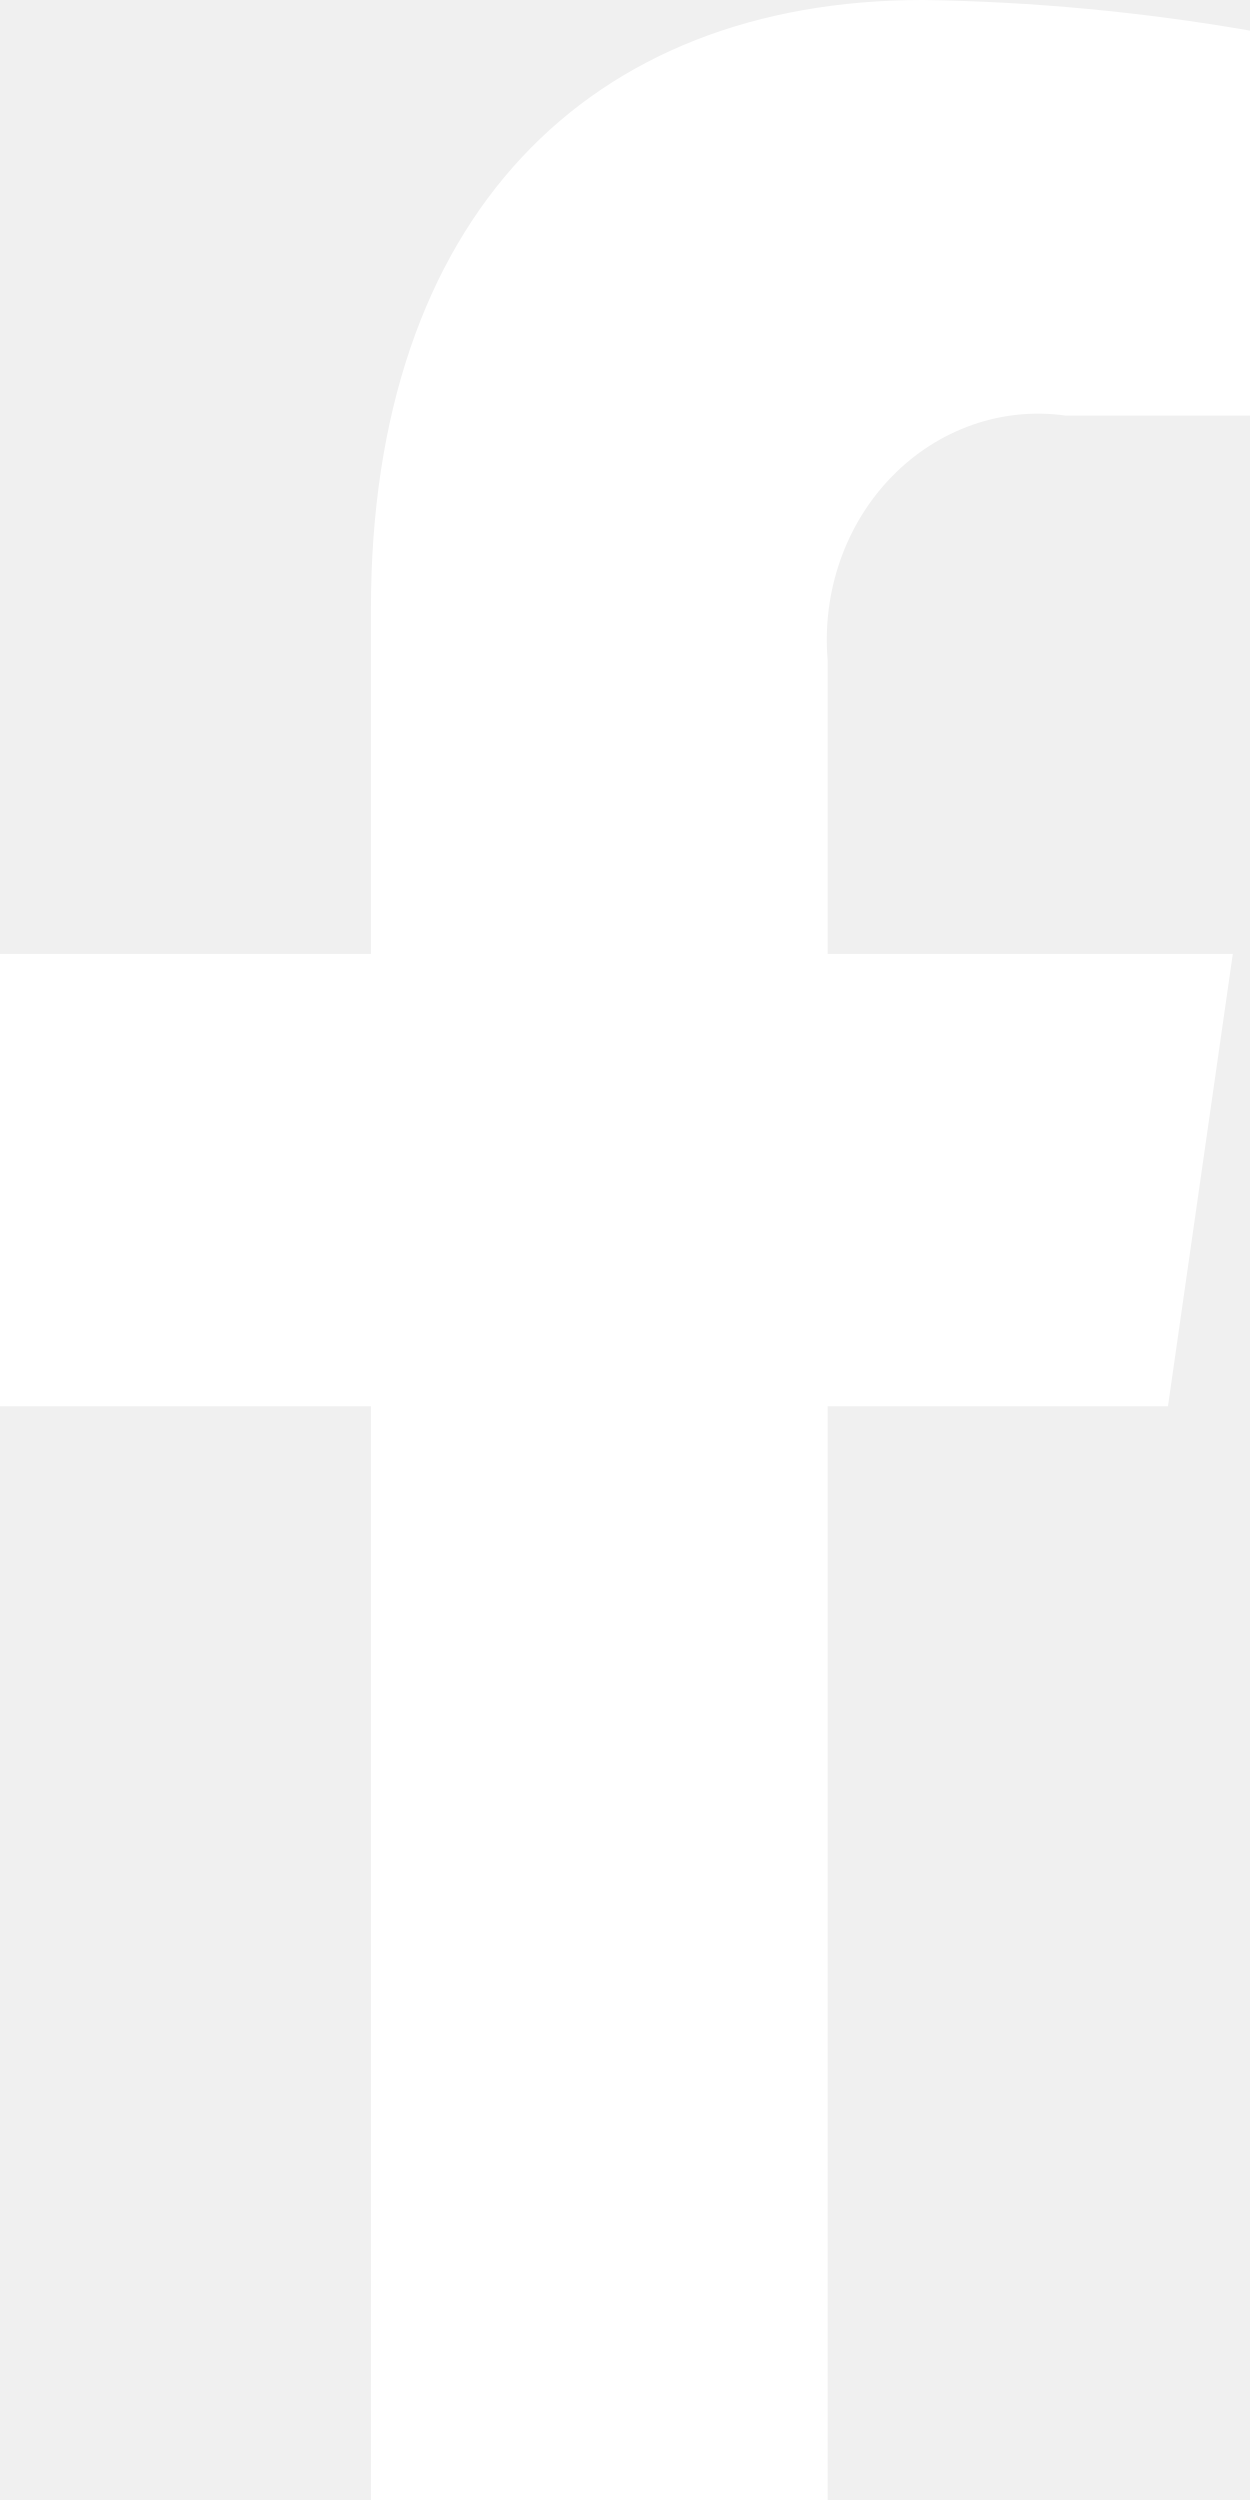
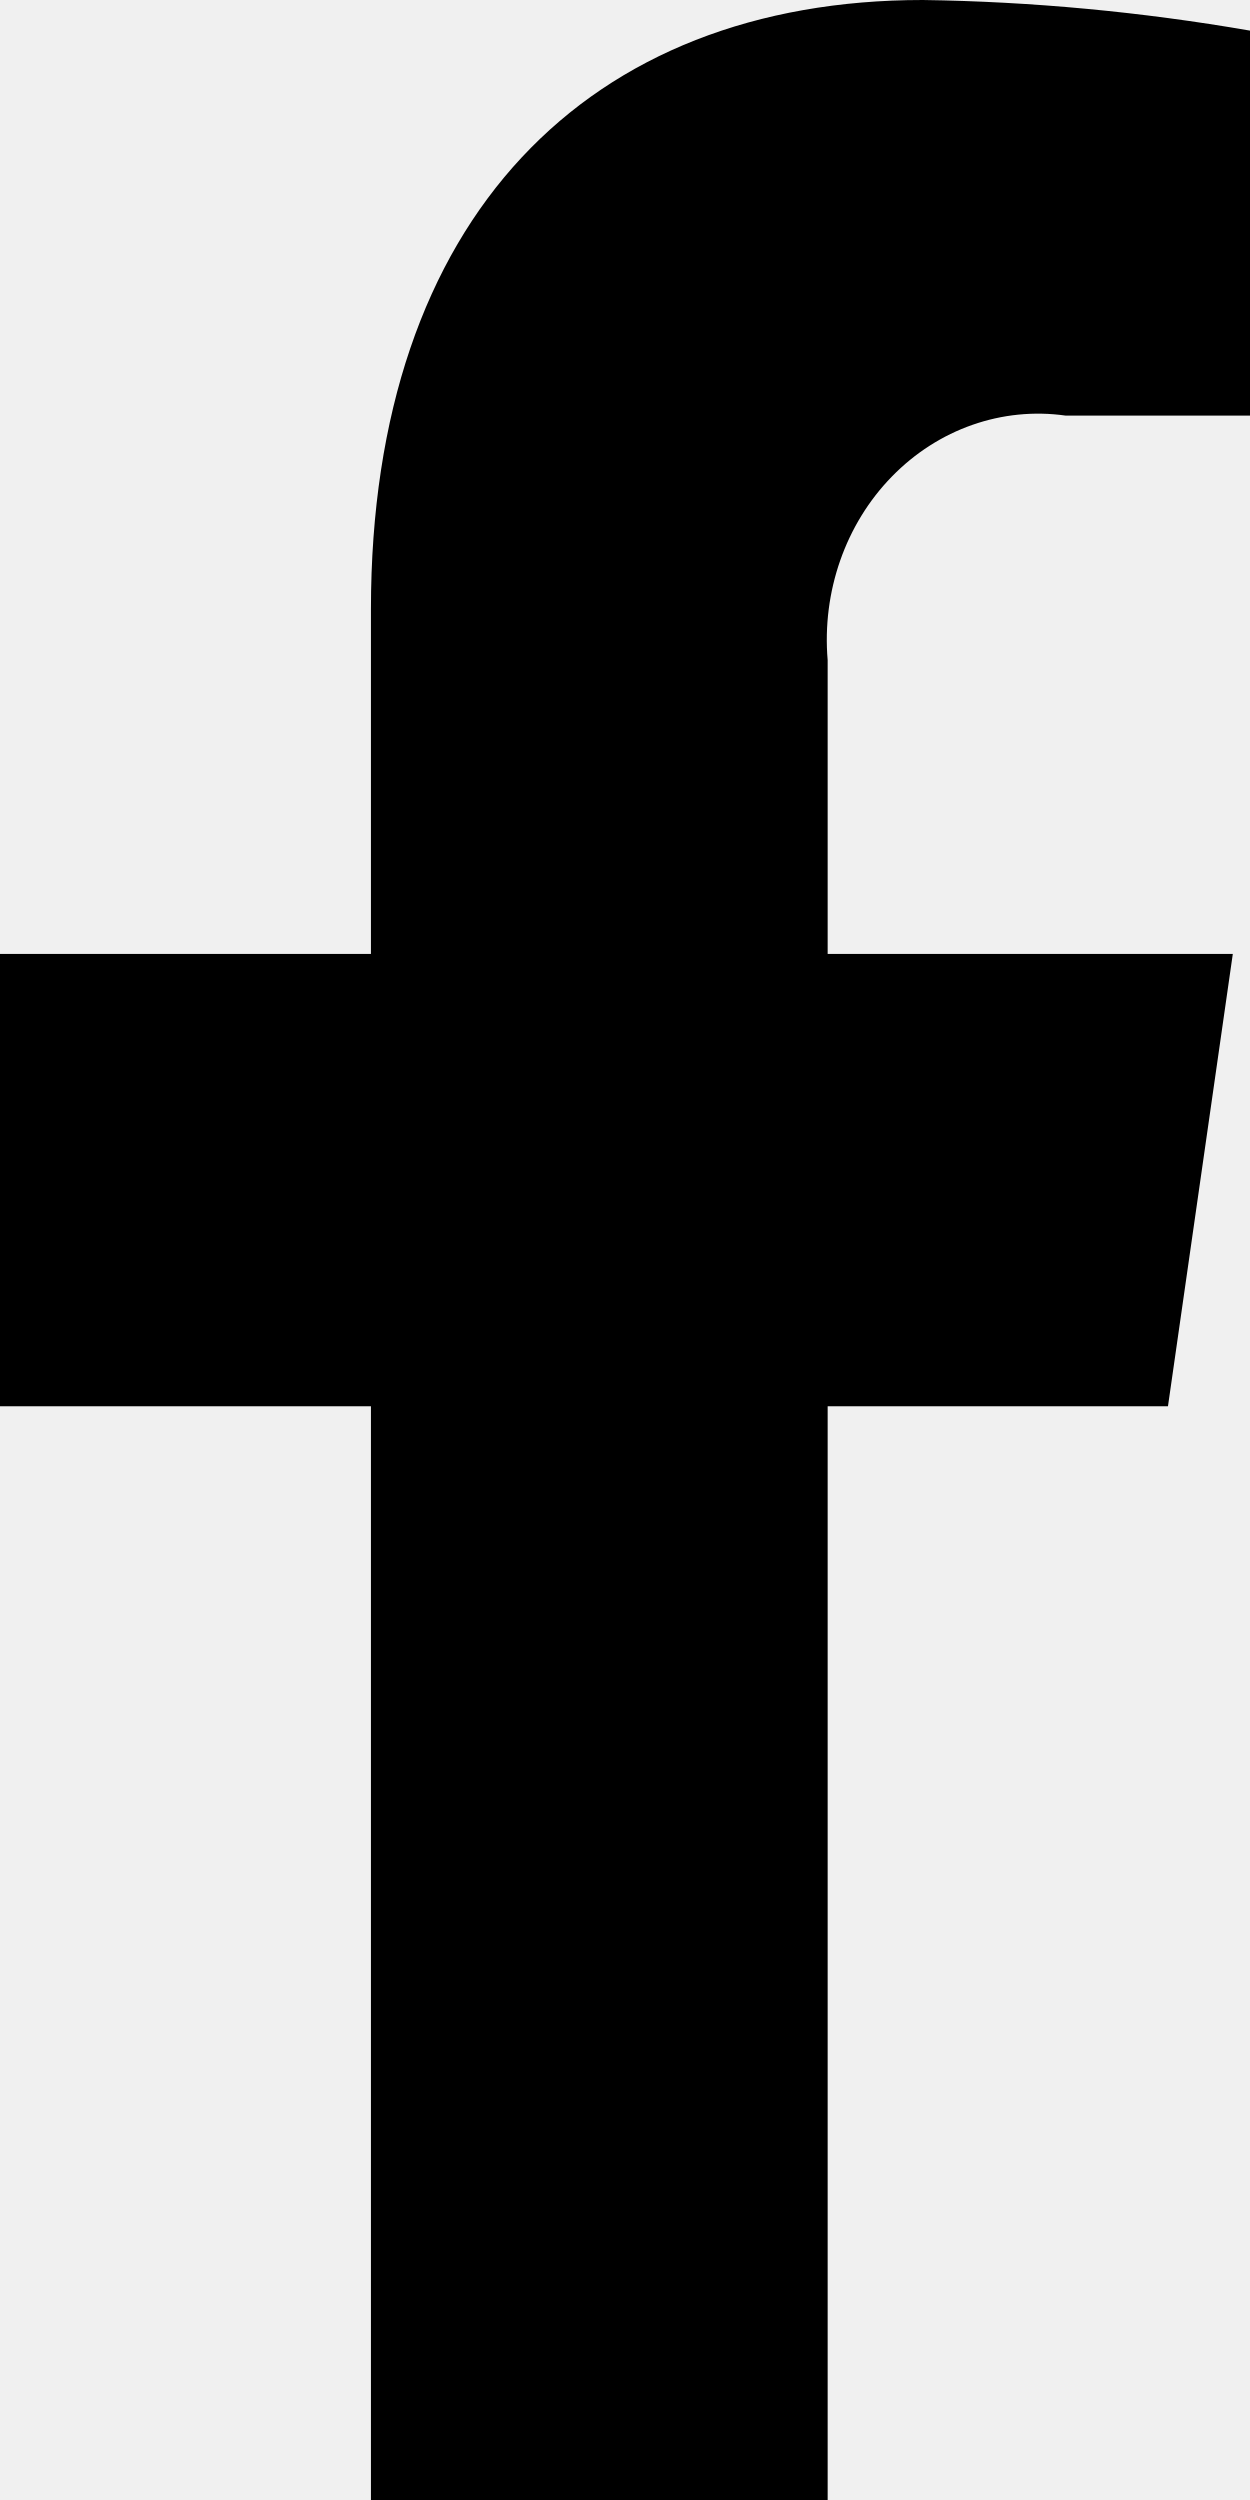
- <svg xmlns="http://www.w3.org/2000/svg" width="8" height="16" viewBox="0 0 8 16" fill="none">
-   <path d="M7.475 9L7.89 6.105H5.297V4.225C5.26 3.787 5.411 3.354 5.708 3.05C6.004 2.746 6.414 2.602 6.821 2.66H8V0.196C7.307 0.076 6.608 0.01 5.906 0C3.77 0 2.374 1.387 2.374 3.899V6.105H0V9H2.374V16H5.297V9H7.475Z" fill="white" />
+ <svg xmlns="http://www.w3.org/2000/svg" width="8" height="16" viewBox="0 0 8 16" fill="currentColor">
+   <path d="M7.475 9L7.89 6.105H5.297V4.225C5.26 3.787 5.411 3.354 5.708 3.05C6.004 2.746 6.414 2.602 6.821 2.66H8V0.196C7.307 0.076 6.608 0.01 5.906 0C3.77 0 2.374 1.387 2.374 3.899V6.105H0V9H2.374V16H5.297V9H7.475Z" fill="currentColor" />
</svg>
